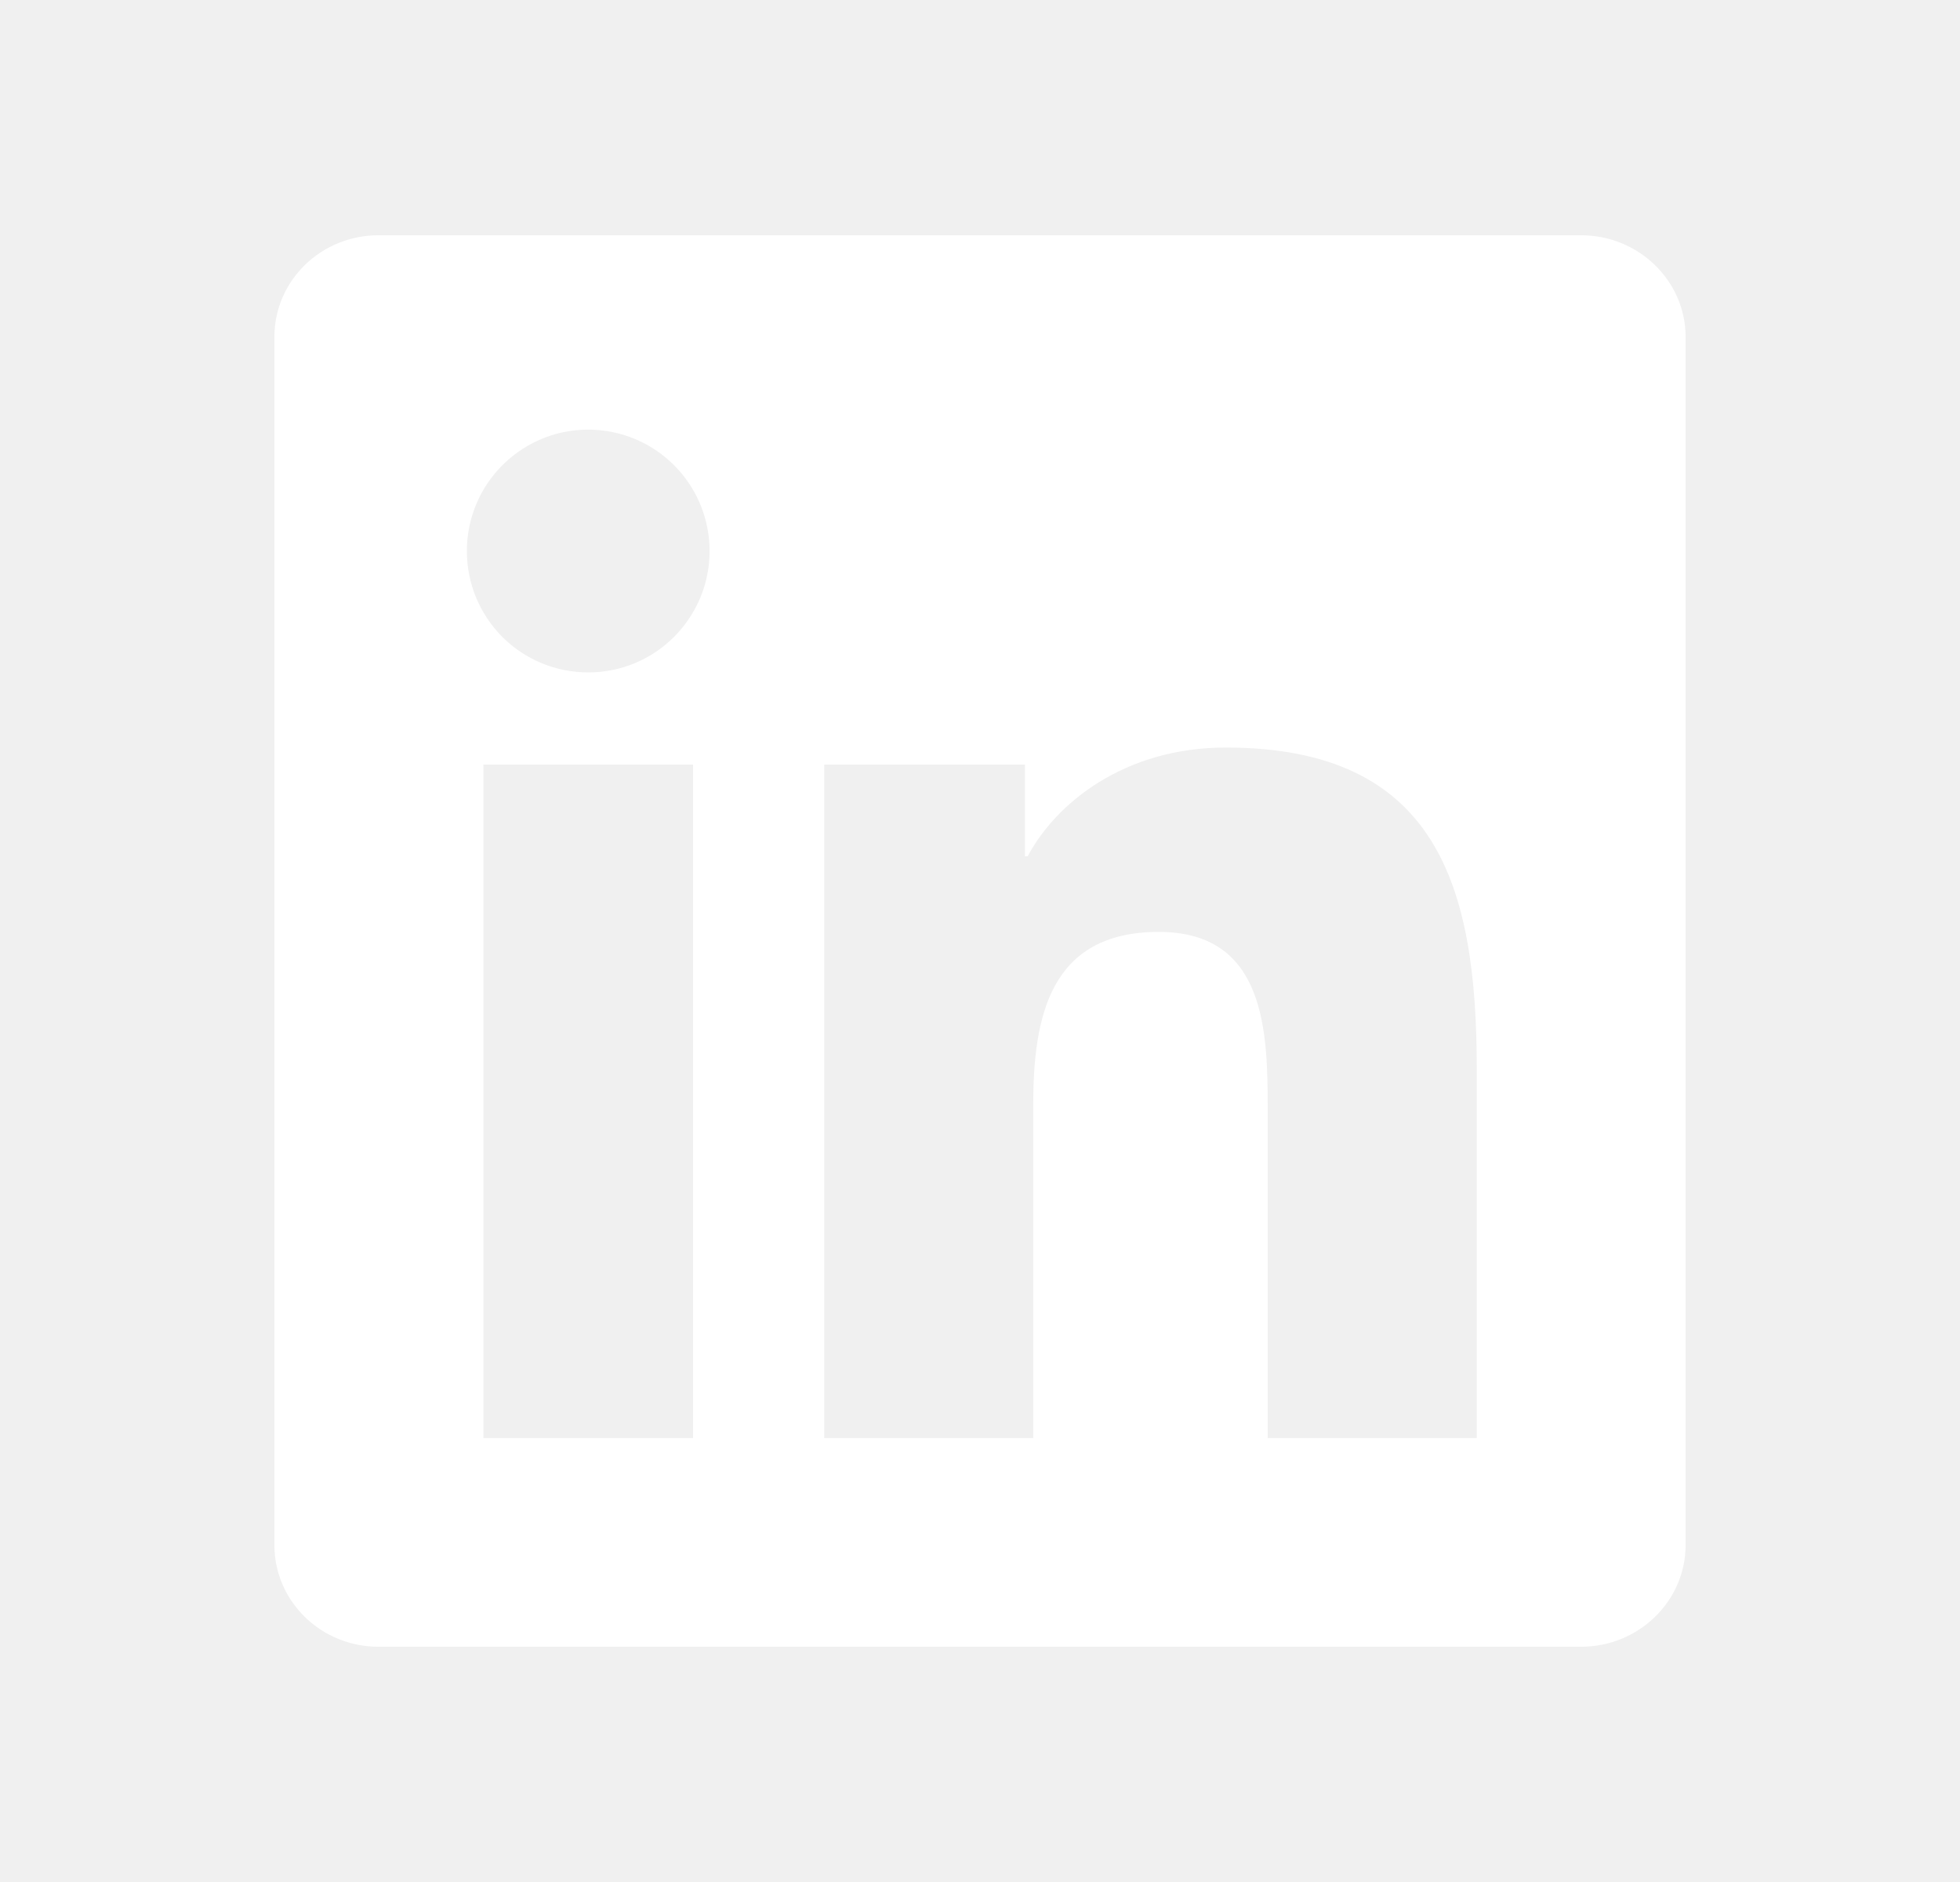
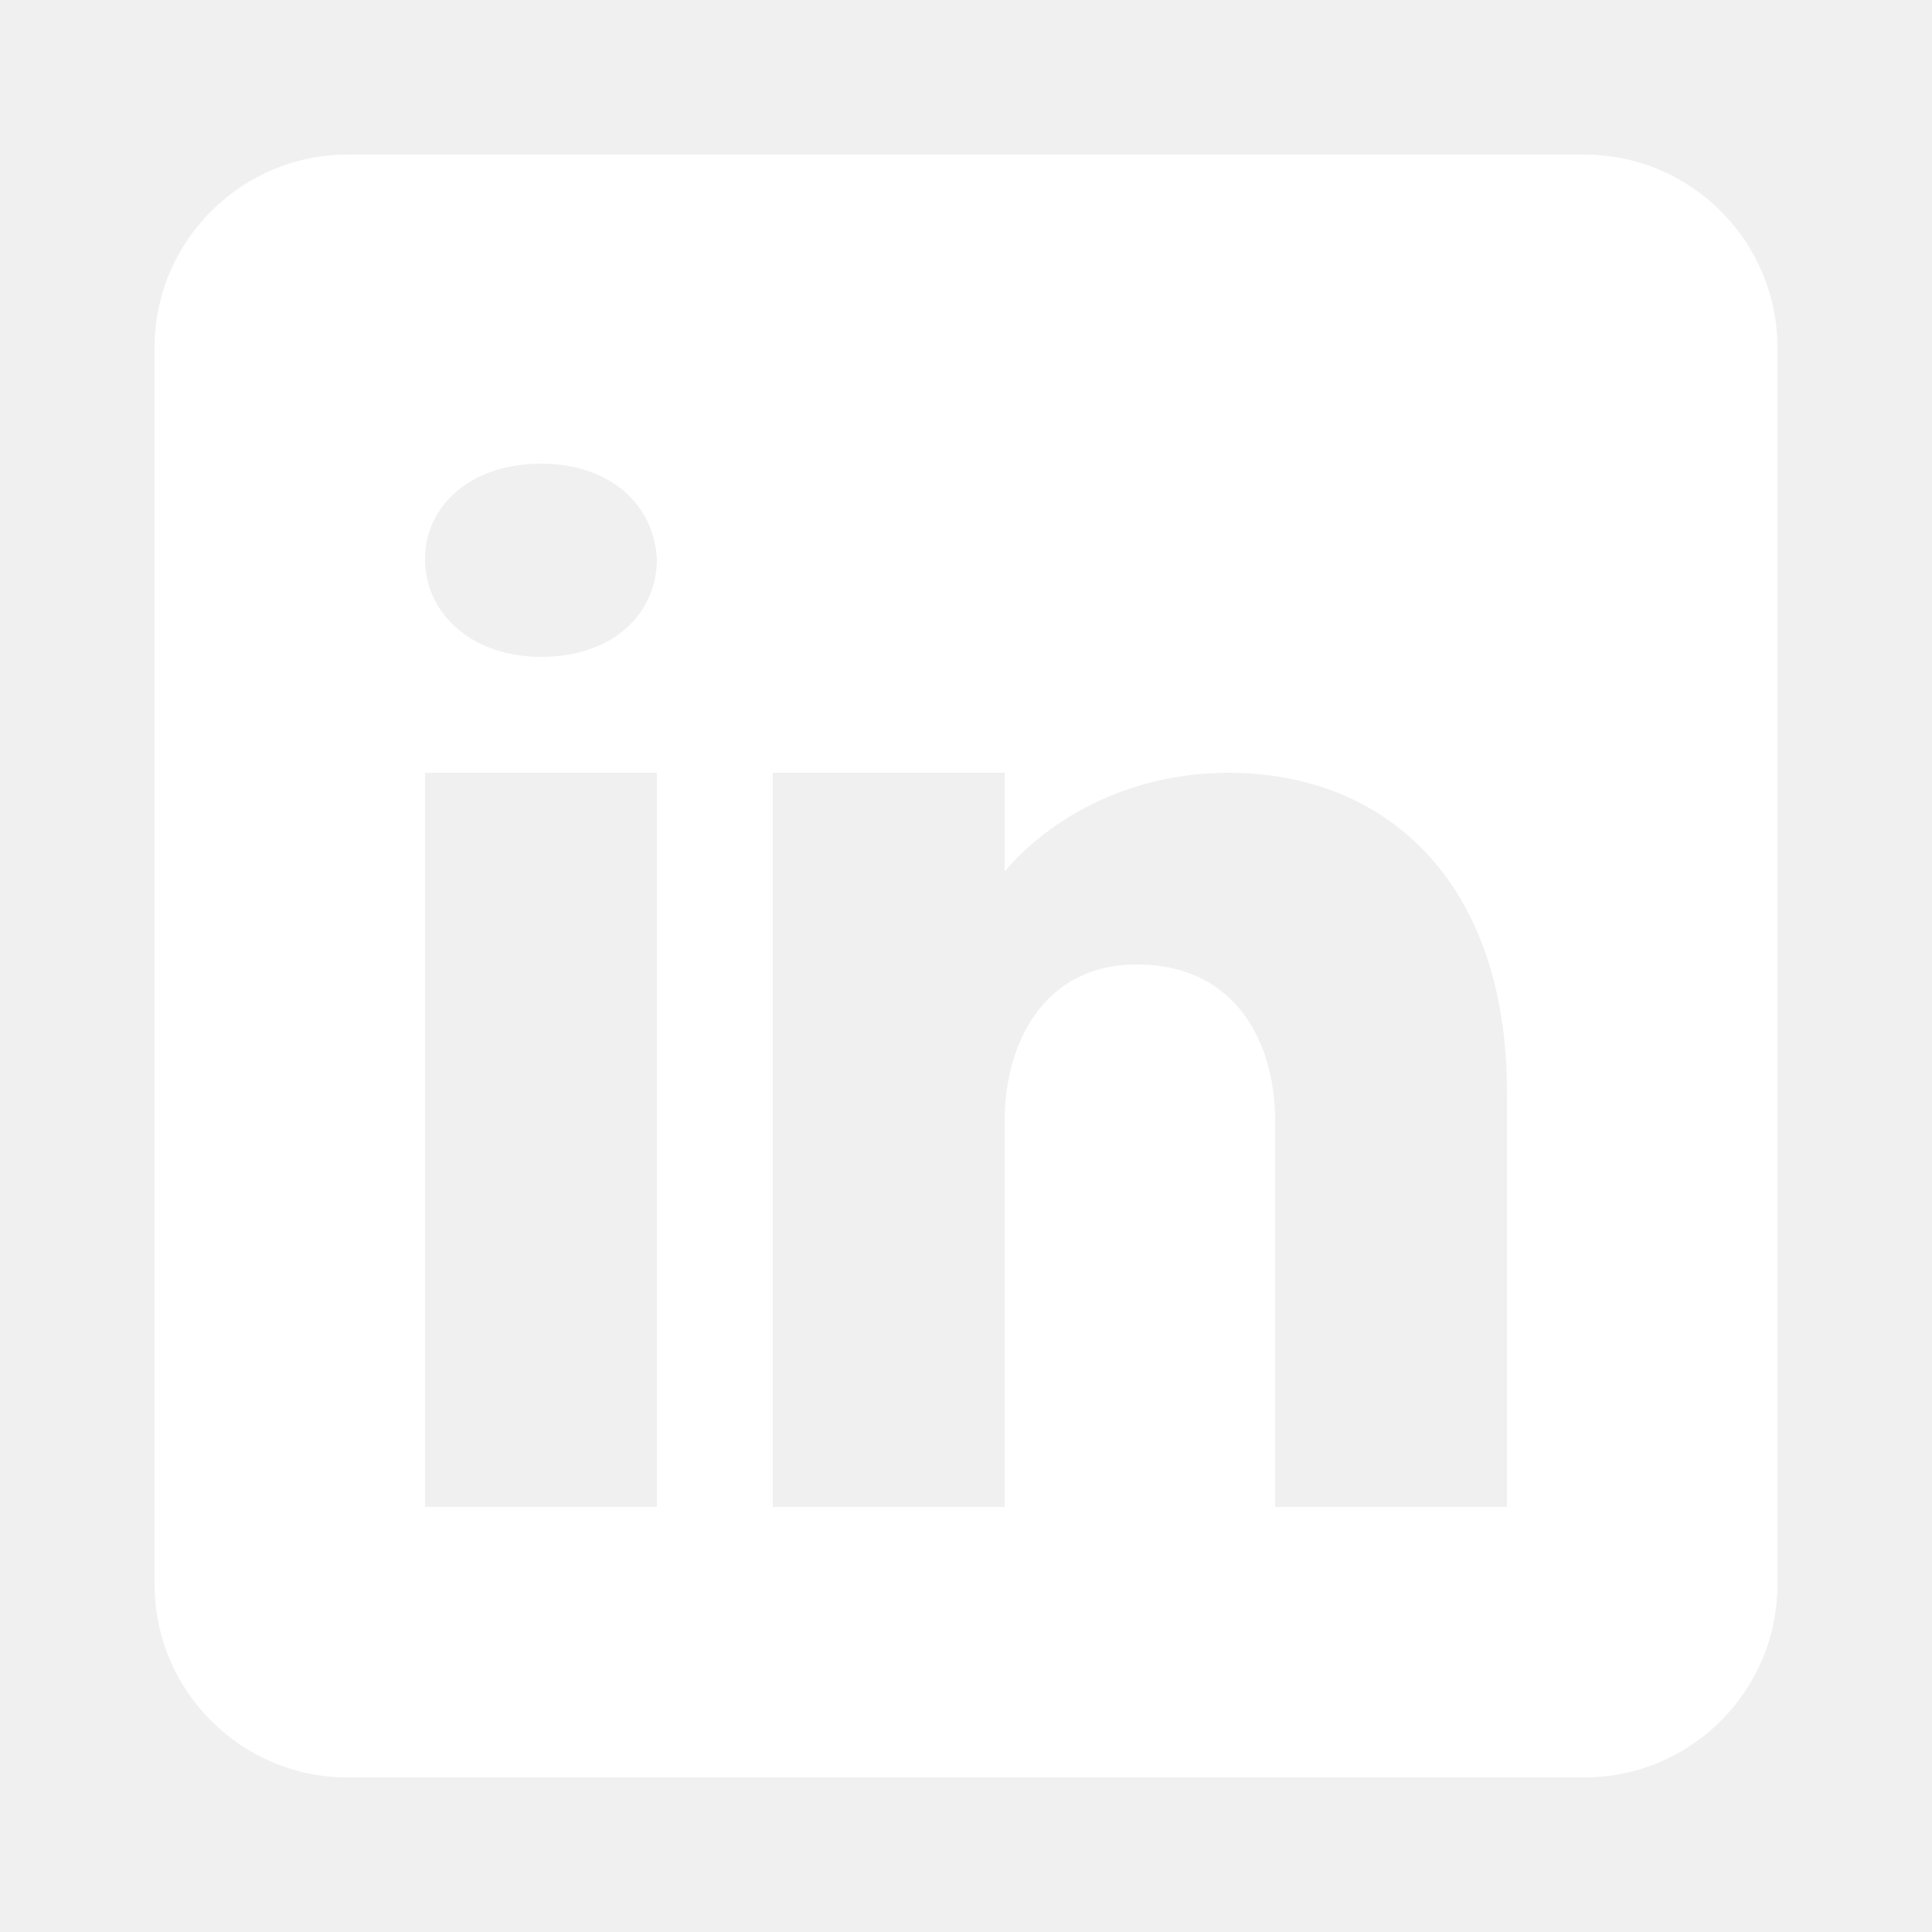
- <svg xmlns="http://www.w3.org/2000/svg" width="25" height="24" viewBox="0 0 25 24" fill="none">
-   <g clip-path="url(#clip0_814_959)">
-     <path d="M18.835 18.339H16.17V14.162C16.17 13.166 16.15 11.884 14.78 11.884C13.391 11.884 13.179 12.968 13.179 14.089V18.339H10.513V9.75H13.073V10.92H13.108C13.466 10.246 14.336 9.533 15.636 9.533C18.336 9.533 18.836 11.311 18.836 13.624V18.339H18.835ZM7.503 8.575C7.3 8.575 7.098 8.535 6.91 8.458C6.722 8.38 6.551 8.266 6.407 8.122C6.264 7.978 6.15 7.807 6.072 7.619C5.994 7.431 5.955 7.229 5.955 7.026C5.955 6.72 6.046 6.421 6.216 6.166C6.387 5.912 6.629 5.713 6.912 5.596C7.194 5.479 7.506 5.449 7.806 5.509C8.106 5.569 8.382 5.716 8.598 5.933C8.815 6.15 8.962 6.426 9.021 6.726C9.081 7.026 9.05 7.338 8.933 7.62C8.815 7.903 8.617 8.145 8.362 8.315C8.108 8.485 7.809 8.575 7.503 8.575ZM8.839 18.339H6.166V9.75H8.84V18.339H8.839ZM20.17 3H4.829C4.093 3 3.5 3.58 3.5 4.297V19.703C3.5 20.42 4.094 21 4.828 21H20.166C20.9 21 21.5 20.42 21.5 19.703V4.297C21.5 3.58 20.9 3 20.166 3H20.17Z" fill="white" />
+ <svg xmlns="http://www.w3.org/2000/svg" viewBox="0,0,256,256" fill-rule="nonzero">
+   <g fill="#ffffff" fill-rule="nonzero" stroke="none" stroke-width="1" stroke-linecap="butt" stroke-linejoin="miter" stroke-miterlimit="10" stroke-dasharray="" stroke-dashoffset="0" font-family="none" font-weight="none" font-size="none" text-anchor="none" style="mix-blend-mode: normal">
+     <g transform="scale(5.12,5.12)">
+       <path d="M41,4h-32c-2.76,0 -5,2.24 -5,5v32c0,2.76 2.24,5 5,5h32c2.76,0 5,-2.24 5,-5v-32c0,-2.76 -2.24,-5 -5,-5zM17,20v19h-6v-19zM11,14.47c0,-1.4 1.2,-2.47 3,-2.47c1.8,0 2.93,1.07 3,2.47c0,1.4 -1.12,2.53 -3,2.53c-1.8,0 -3,-1.13 -3,-2.53zM39,39h-6c0,0 0,-9.26 0,-10c0,-2 -1,-4 -3.5,-4.04h-0.08c-2.42,0 -3.42,2.06 -3.42,4.04c0,0.91 0,10 0,10h-6v-19h6v2.56c0,0 1.93,-2.56 5.81,-2.56c3.97,0 7.19,2.73 7.19,8.26z" />
+     </g>
  </g>
-   <defs>
-     <clipPath id="clip0_814_959">
-       <rect width="24" height="24" fill="white" transform="translate(0.5)" />
-     </clipPath>
-   </defs>
</svg>
